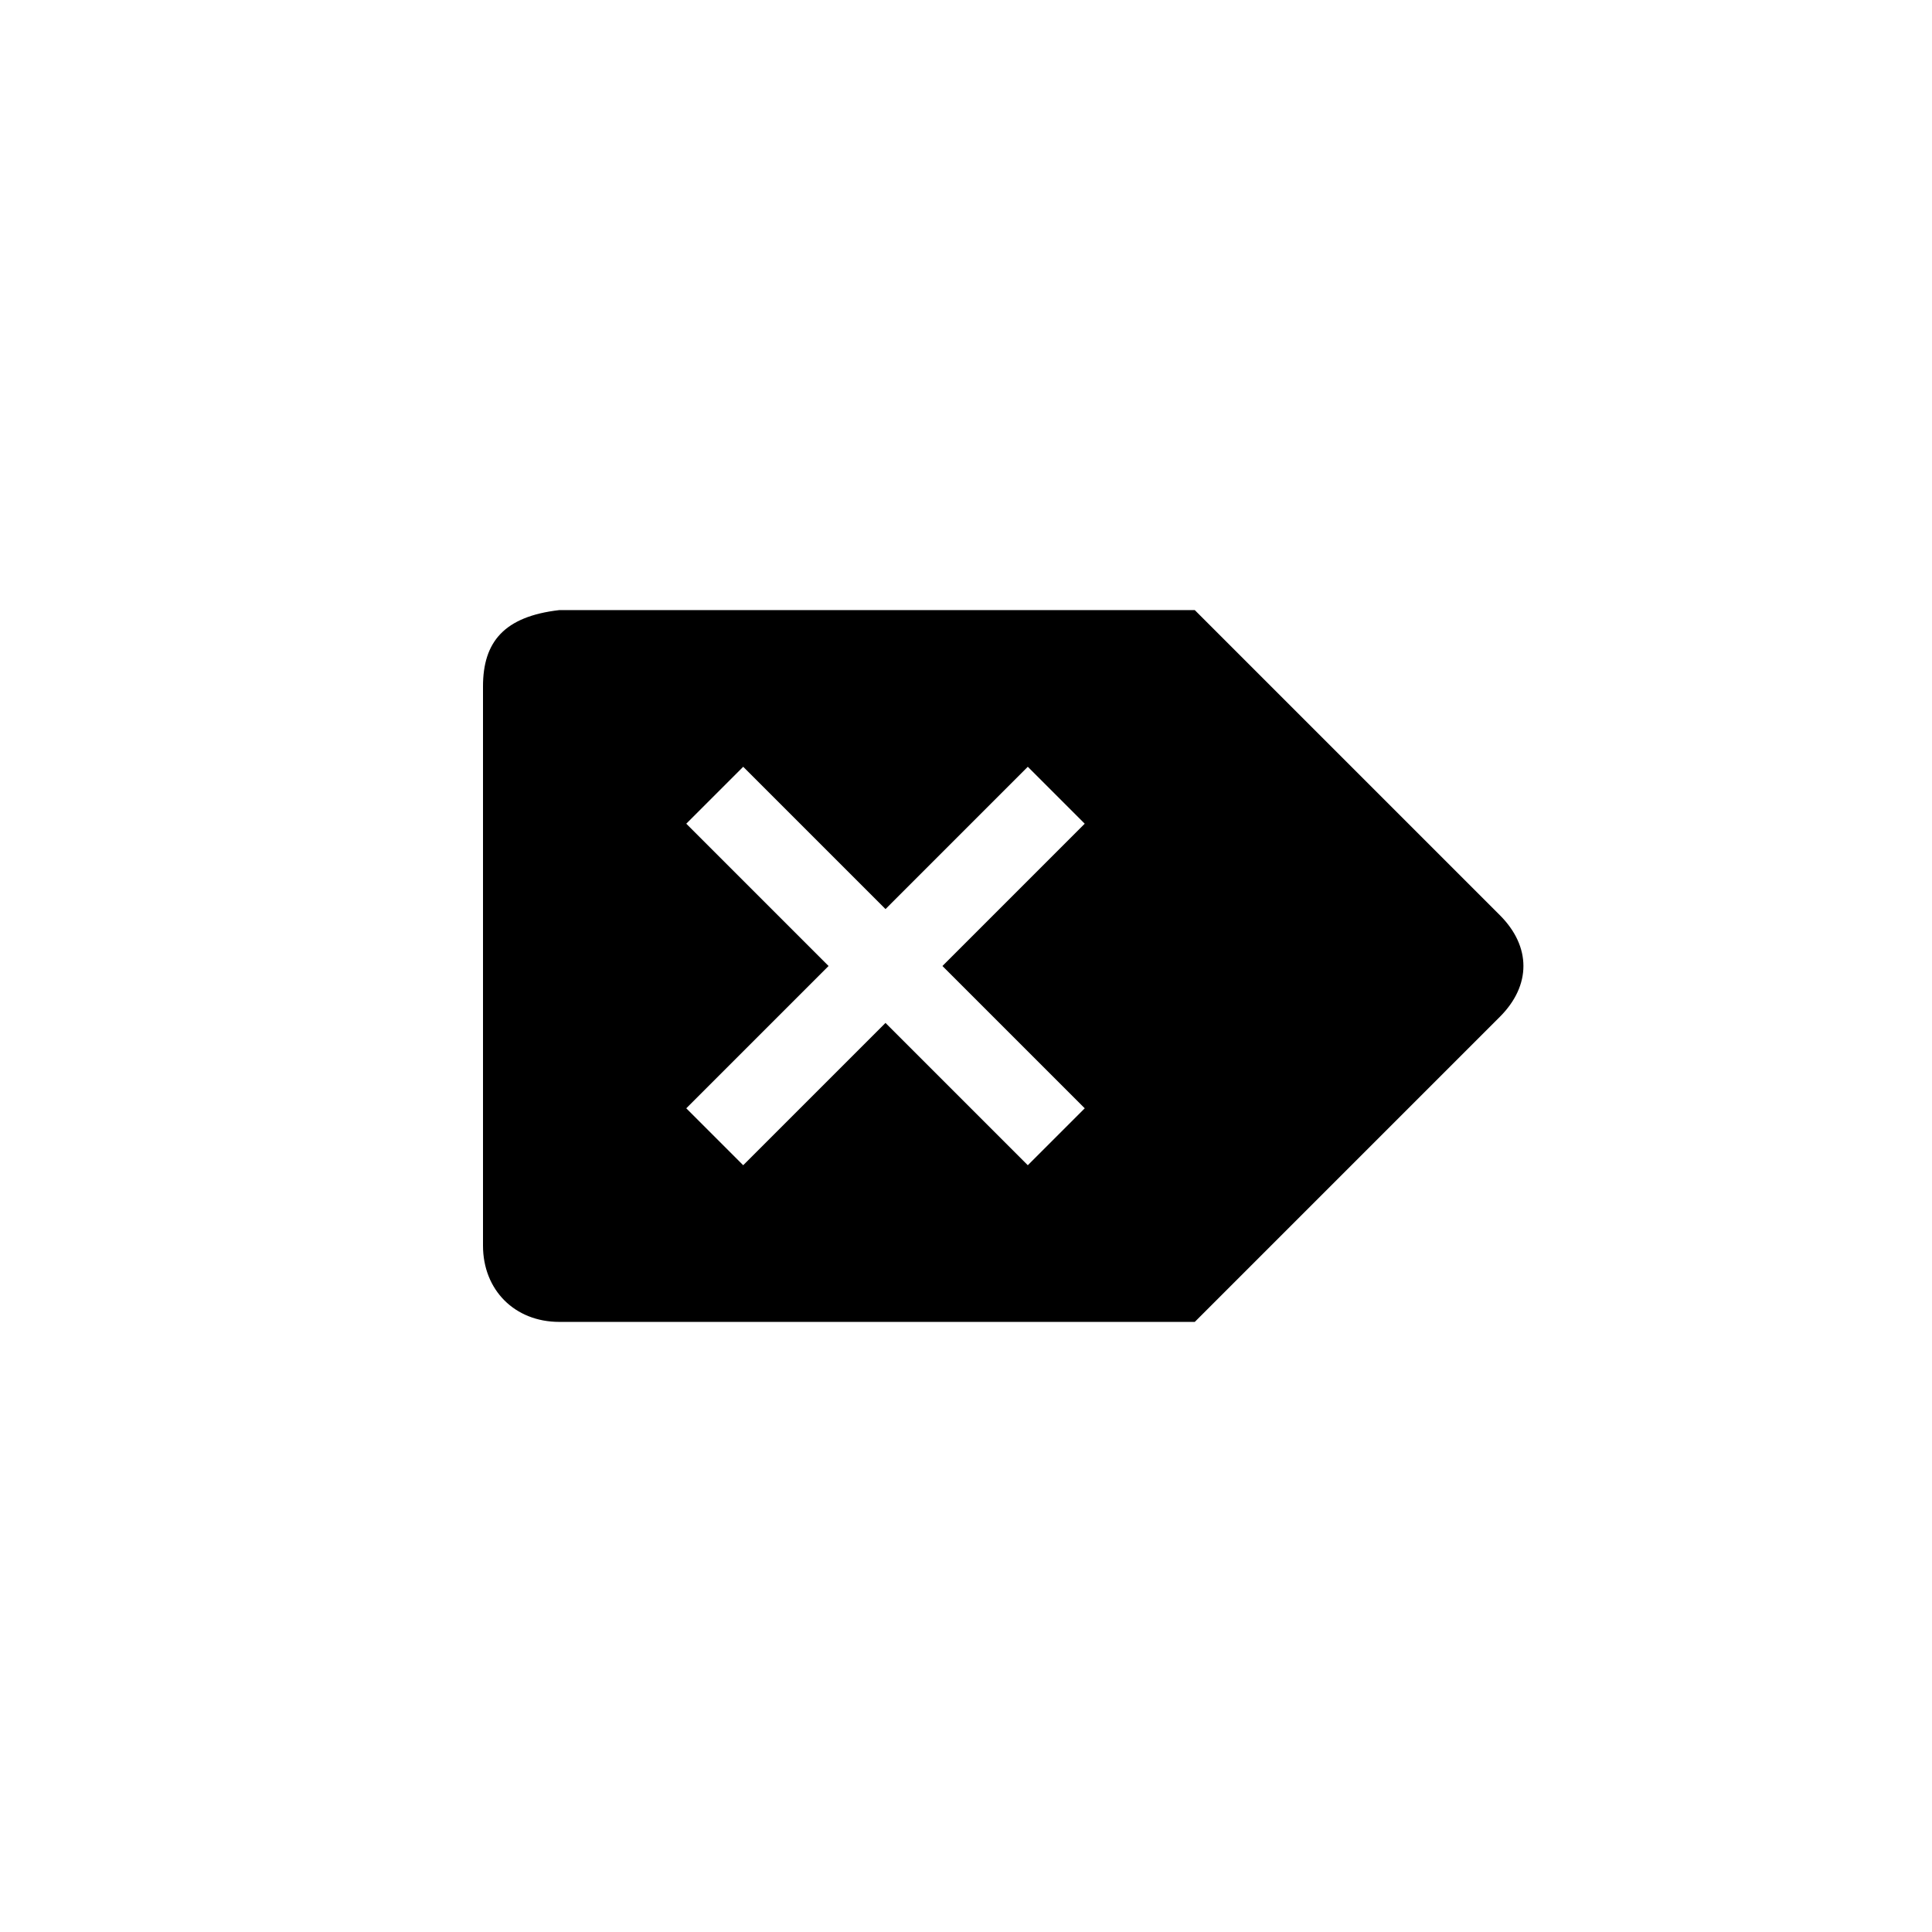
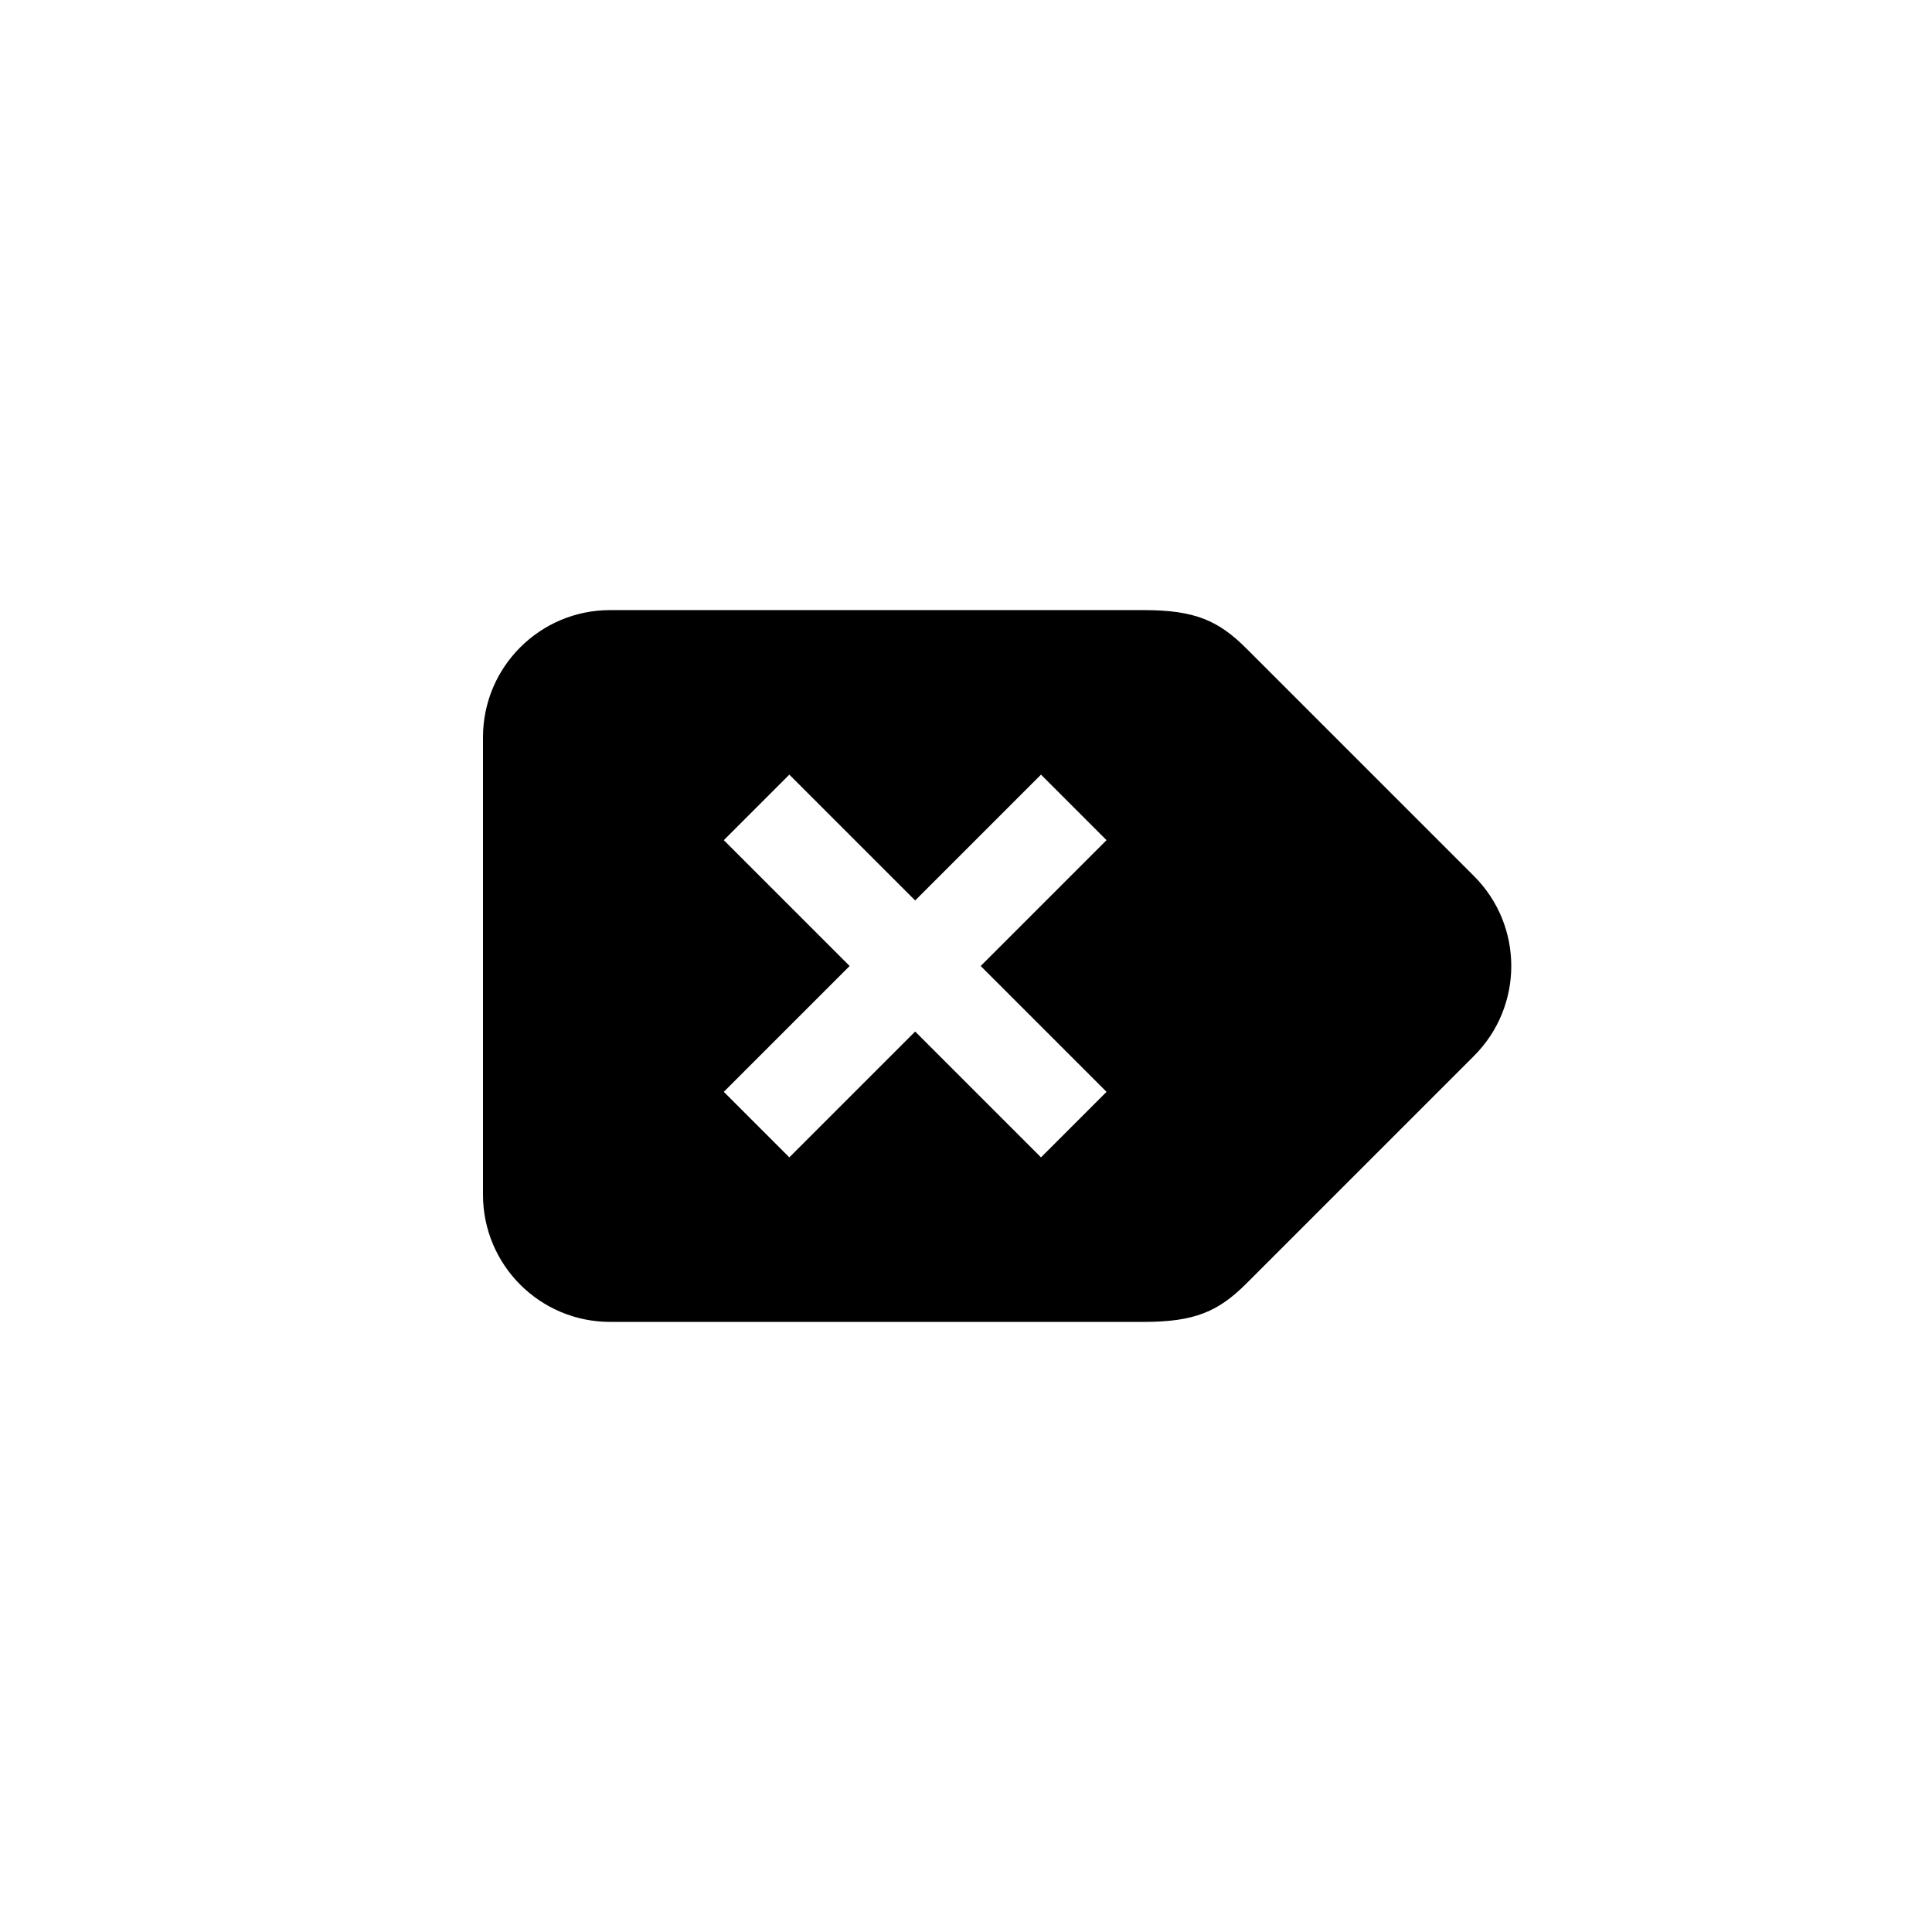
<svg xmlns="http://www.w3.org/2000/svg" version="1.1" baseProfile="full" width="76" height="76" viewBox="0 0 76.00 76.00" enable-background="new 0 0 76.00 76.00" xml:space="preserve">
-   <path fill="#000000" fill-opacity="1" stroke-width="0.2" stroke-linejoin="round" d="M 22,24L 47,24L 59,36C 60.237,37.237 60.237,38.763 59,40L 47,52L 22,52C 20.251,52 19,50.749 19,49L 19,27C 19,25.251 19.833,24.25 22,24 Z M 40.431,45.837L 42.671,43.598L 37.073,38L 42.67,32.402L 40.431,30.163L 34.834,35.761L 29.236,30.163L 26.996,32.402L 32.594,38L 26.996,43.598L 29.235,45.837L 34.833,40.239L 40.431,45.837 Z " />
+   <path fill="#000000" fill-opacity="1" stroke-width="0.2" stroke-linejoin="round" d="M 57.985,41.535L 49.035,50.485C 47.932,51.589 47,52 45,52L 24,52C 21.239,52 19,49.761 19,47L 19,29C 19,26.239 21.239,24 24,24L 45,24C 47,24 47.932,24.411 49.035,25.515L 57.985,34.465C 59.938,36.417 59.938,39.583 57.985,41.535 Z M 28.472,42.95L 31.05,45.528L 36,40.578L 40.95,45.528L 43.528,42.95L 38.578,38L 43.528,33.05L 40.95,30.472L 36,35.422L 31.05,30.472L 28.472,33.05L 33.422,38L 28.472,42.95 Z " />
</svg>
